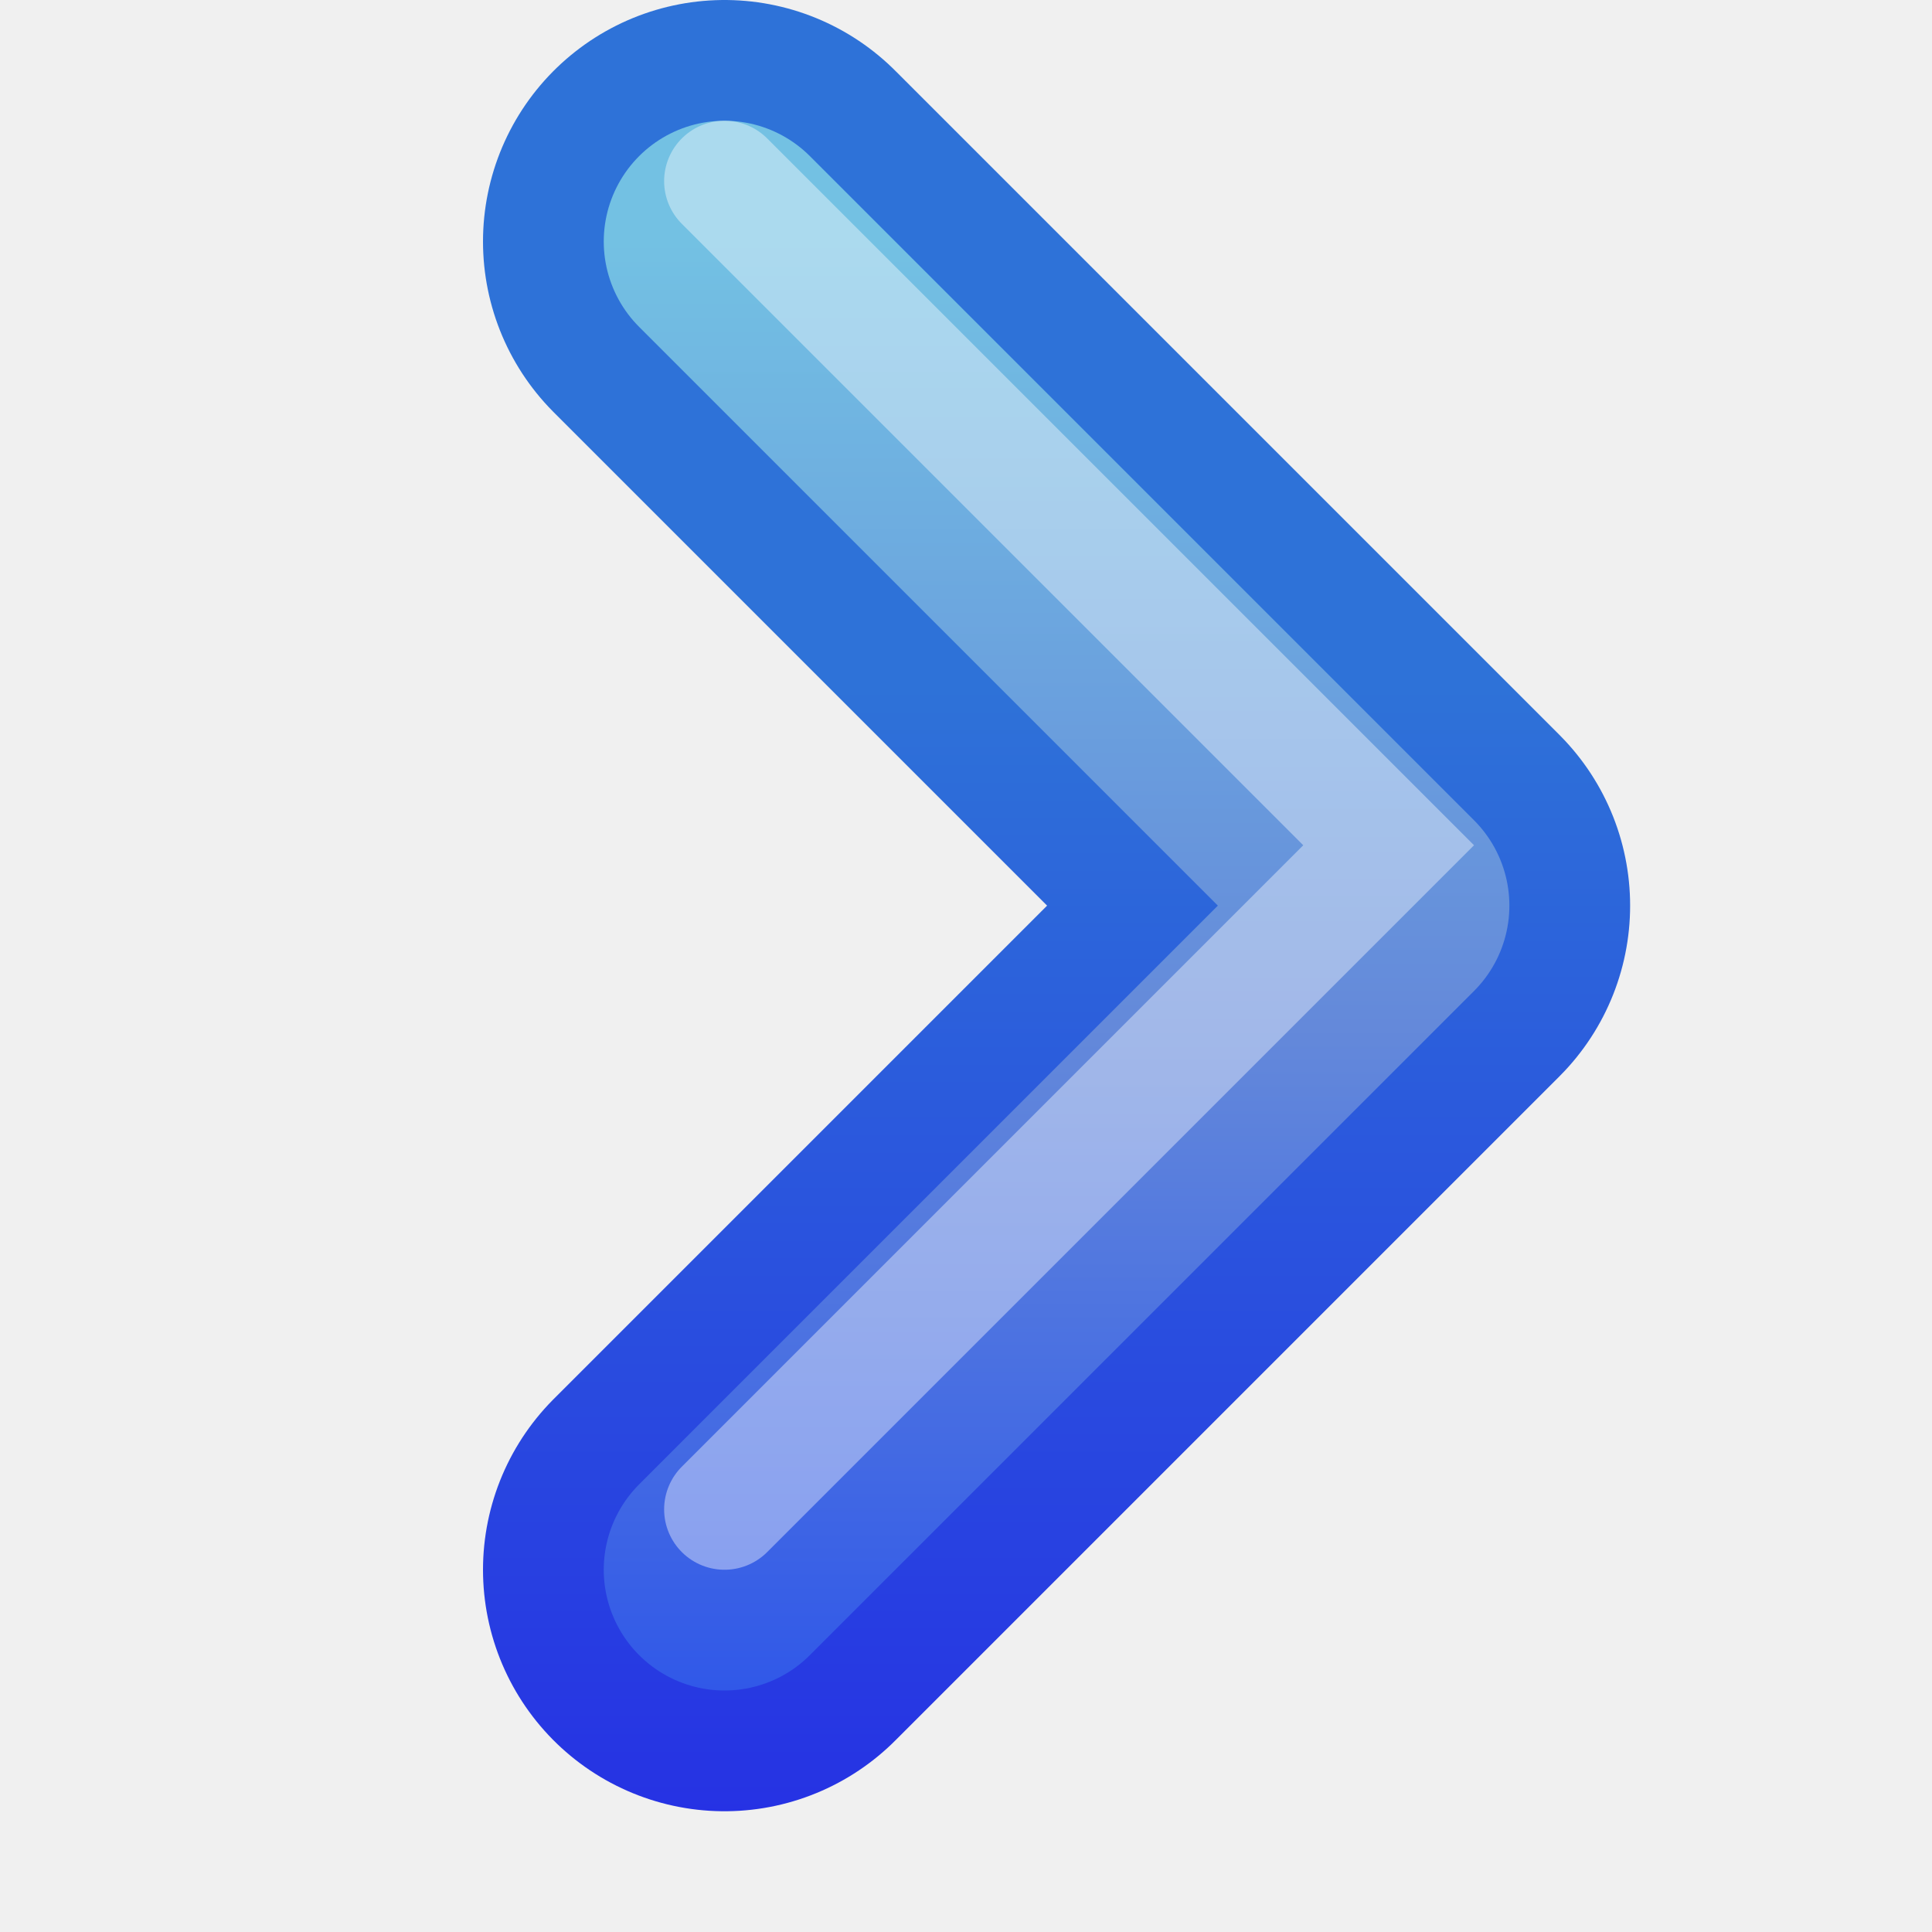
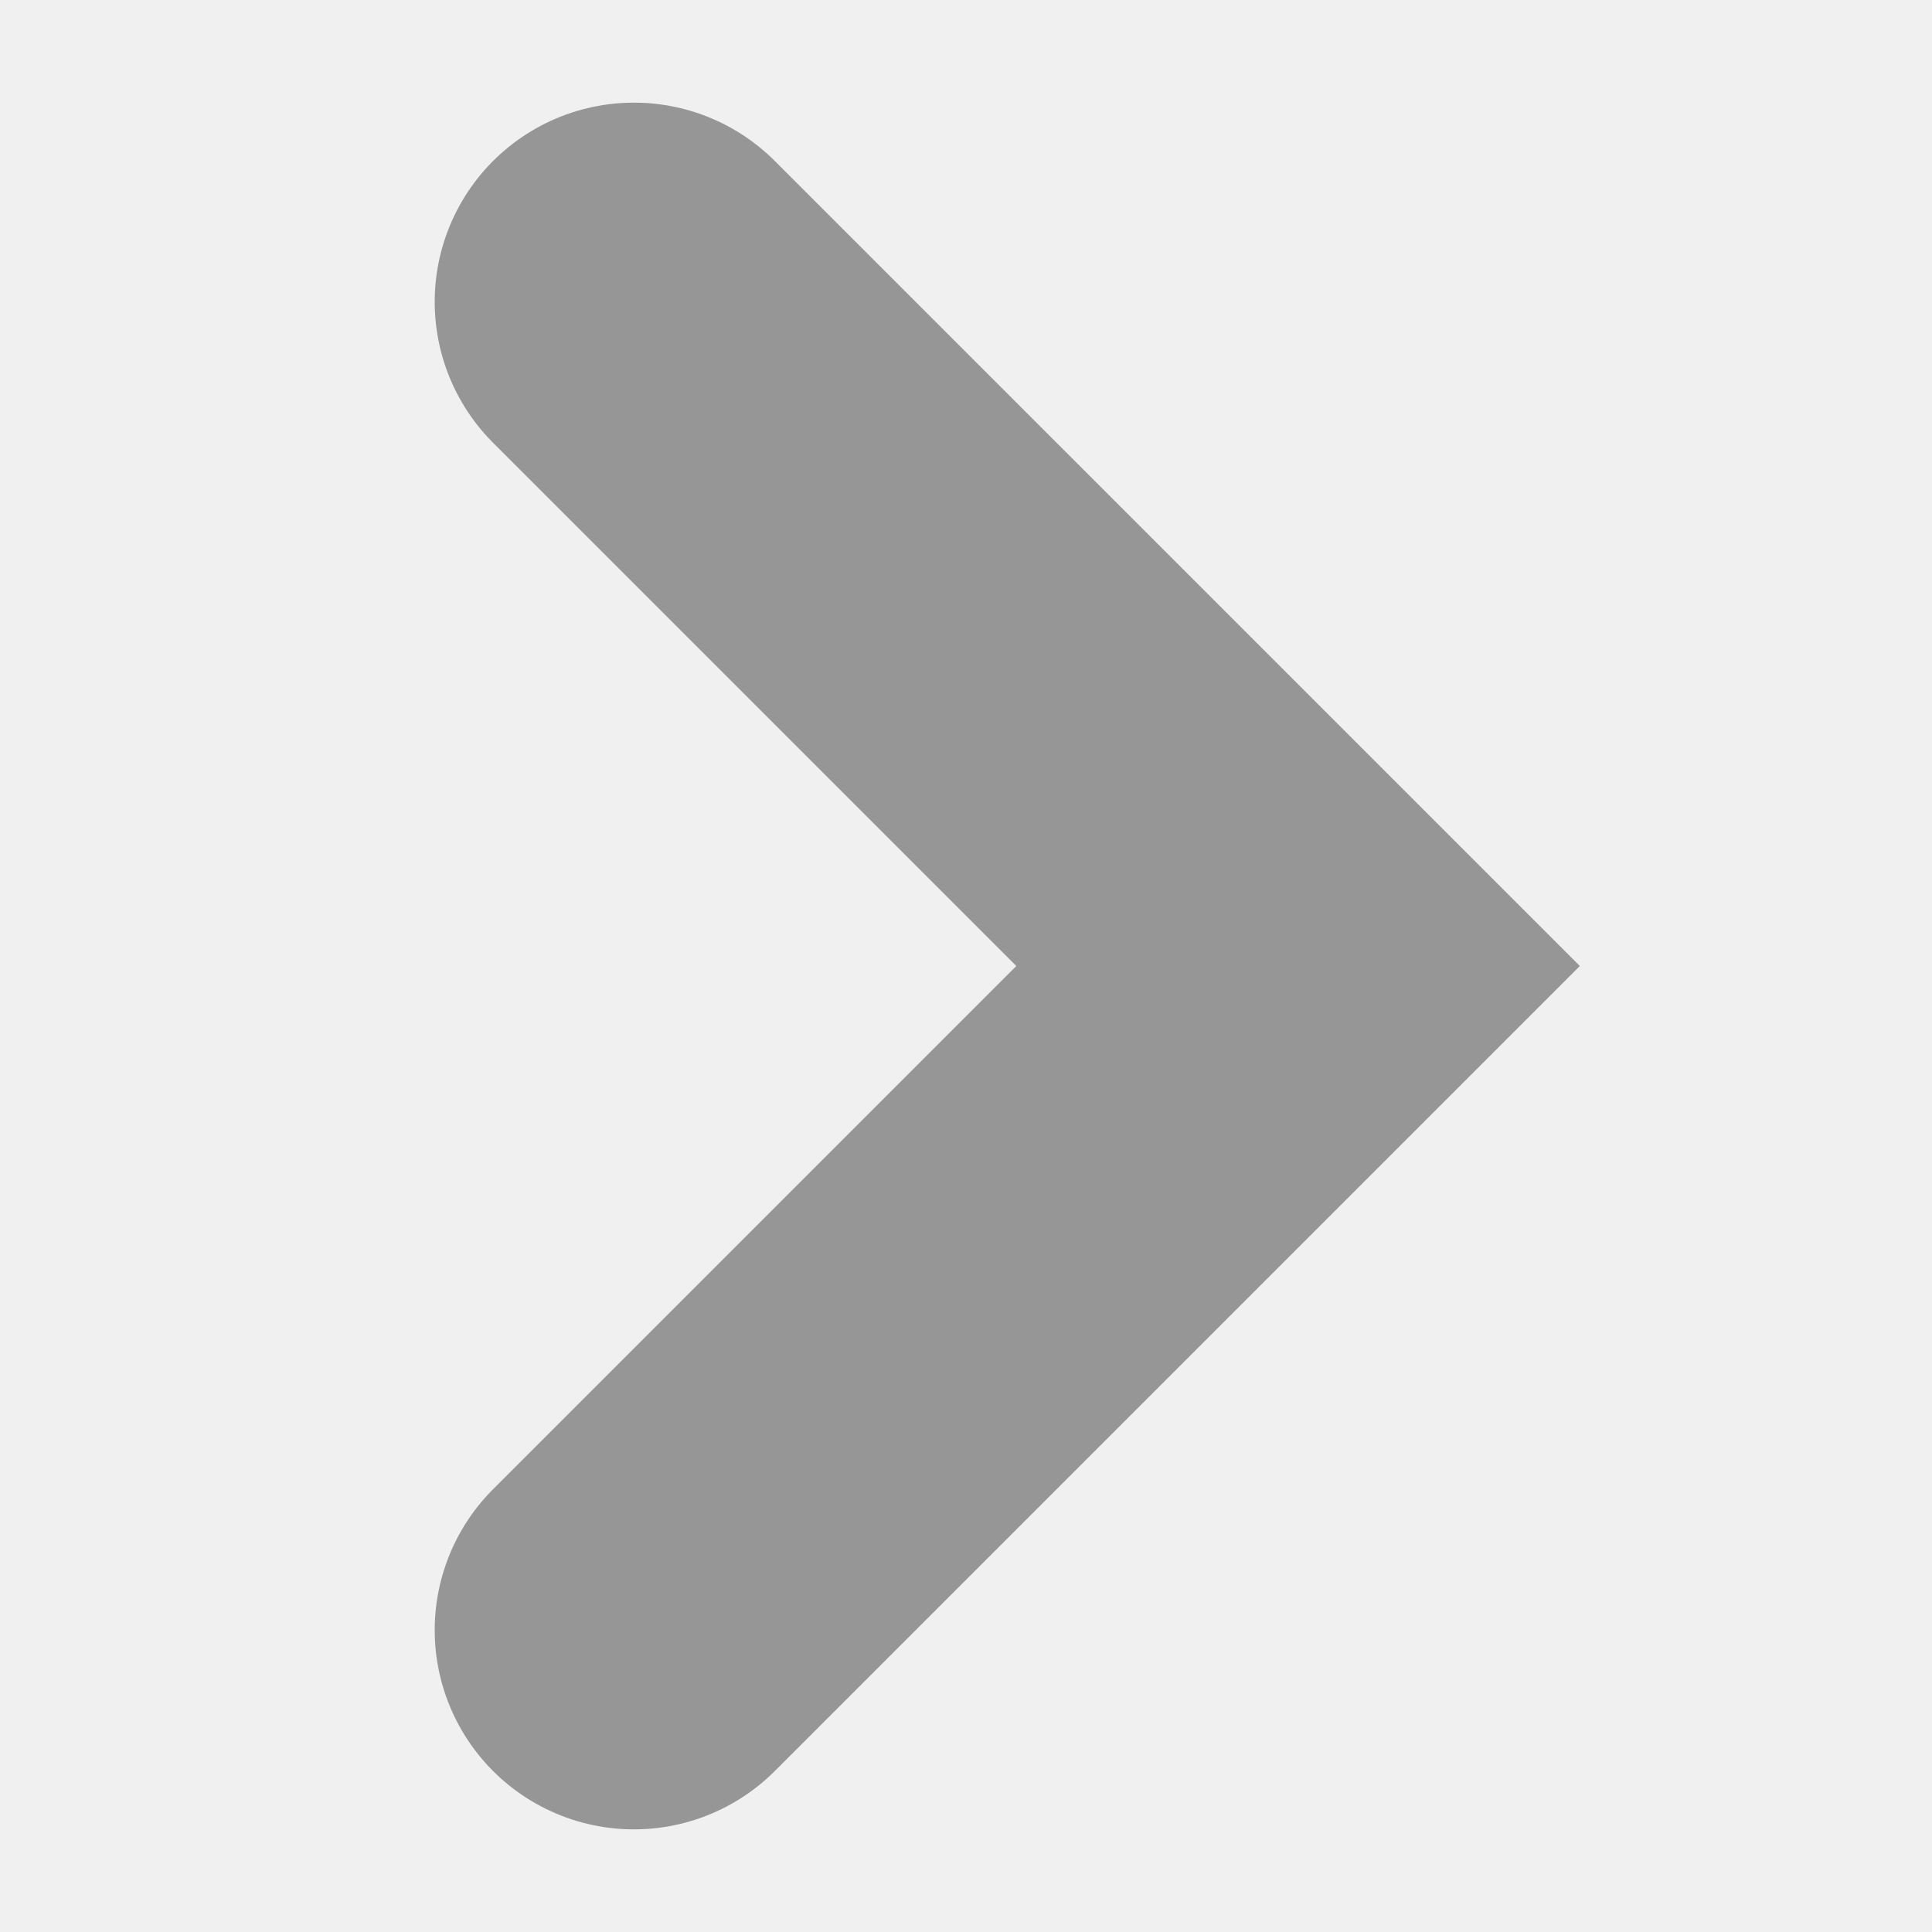
- <svg xmlns="http://www.w3.org/2000/svg" xmlns:xlink="http://www.w3.org/1999/xlink" id="svg3698" height="16" width="16" version="1.1">
+ <svg xmlns="http://www.w3.org/2000/svg" id="svg3698" height="16" width="16" version="1.1">
  <defs id="defs3700">
    <linearGradient id="linearGradient4884" y2="224.68" gradientUnits="userSpaceOnUse" x2="31.341" y1="235.03" x1="31.341">
      <stop id="stop4024-2-8" style="stop-color:#555753" offset="0" />
      <stop id="stop4026-8-3" style="stop-color:#babdb6" offset="1" />
    </linearGradient>
    <linearGradient id="linearGradient3655" y2="220" gradientUnits="userSpaceOnUse" x2="33" y1="234" x1="33">
      <stop id="stop2605-0" style="stop-color:#252be5;stop-opacity:1;" offset="0" />
      <stop id="stop2607-9" style="stop-color:#2e72d8;stop-opacity:1;" offset="1" />
    </linearGradient>
    <linearGradient id="linearGradient3663" y2="234" gradientUnits="userSpaceOnUse" x2="30" y1="221" x1="30">
      <stop id="stop2612-3" style="stop-color:#73c1e3;stop-opacity:1;" offset="0" />
      <stop id="stop2614-8" style="stop-color:#6489da;stop-opacity:1;" offset="0.5" />
      <stop id="stop2616-5" style="stop-color:#274feb;stop-opacity:1;" offset="1" />
    </linearGradient>
-     <linearGradient xlink:href="#linearGradient3663" id="linearGradient3000" gradientUnits="userSpaceOnUse" x1="30" y1="221" x2="30" y2="234" gradientTransform="matrix(-1,0,0,1,38,-219)" />
-     <linearGradient xlink:href="#linearGradient3655" id="linearGradient3772" gradientUnits="userSpaceOnUse" x1="31.341" y1="235.03" x2="31.341" y2="224.68" />
  </defs>
-   <g style="stroke:url(#linearGradient3772)" id="g4873" transform="matrix(-1,0,0,1,38,-219)">
-     <path d="m 32,221 -5.5,5.5 5.5,5.5" style="fill:none;stroke:url(#linearGradient3772);stroke-width:4;stroke-linecap:round;stroke-linejoin:round;enable-background:new" id="path2932-4" />
-   </g>
-   <path d="M 6,2 11.5,7.5 6,13" style="fill:none;stroke:url(#linearGradient3000);stroke-width:2;stroke-linecap:round;stroke-linejoin:round" id="path2932" />
-   <path d="M 6,1.5 11.5,7 6,12.5" style="opacity:0.4;fill:none;stroke:#ffffff;stroke-linecap:round;enable-background:new" id="path2932-0" />
+   <path id="path2932-4" style="fill:none;fill-opacity:0;stroke:#969696;stroke-width:3.3;stroke-linecap:round;stroke-linejoin:miter;stroke-miterlimit:4;stroke-opacity:1;stroke-dasharray:none;enable-background:new" d="m 5.25,2.5 5.5,5.5 -5.5,5.5" />
</svg>
